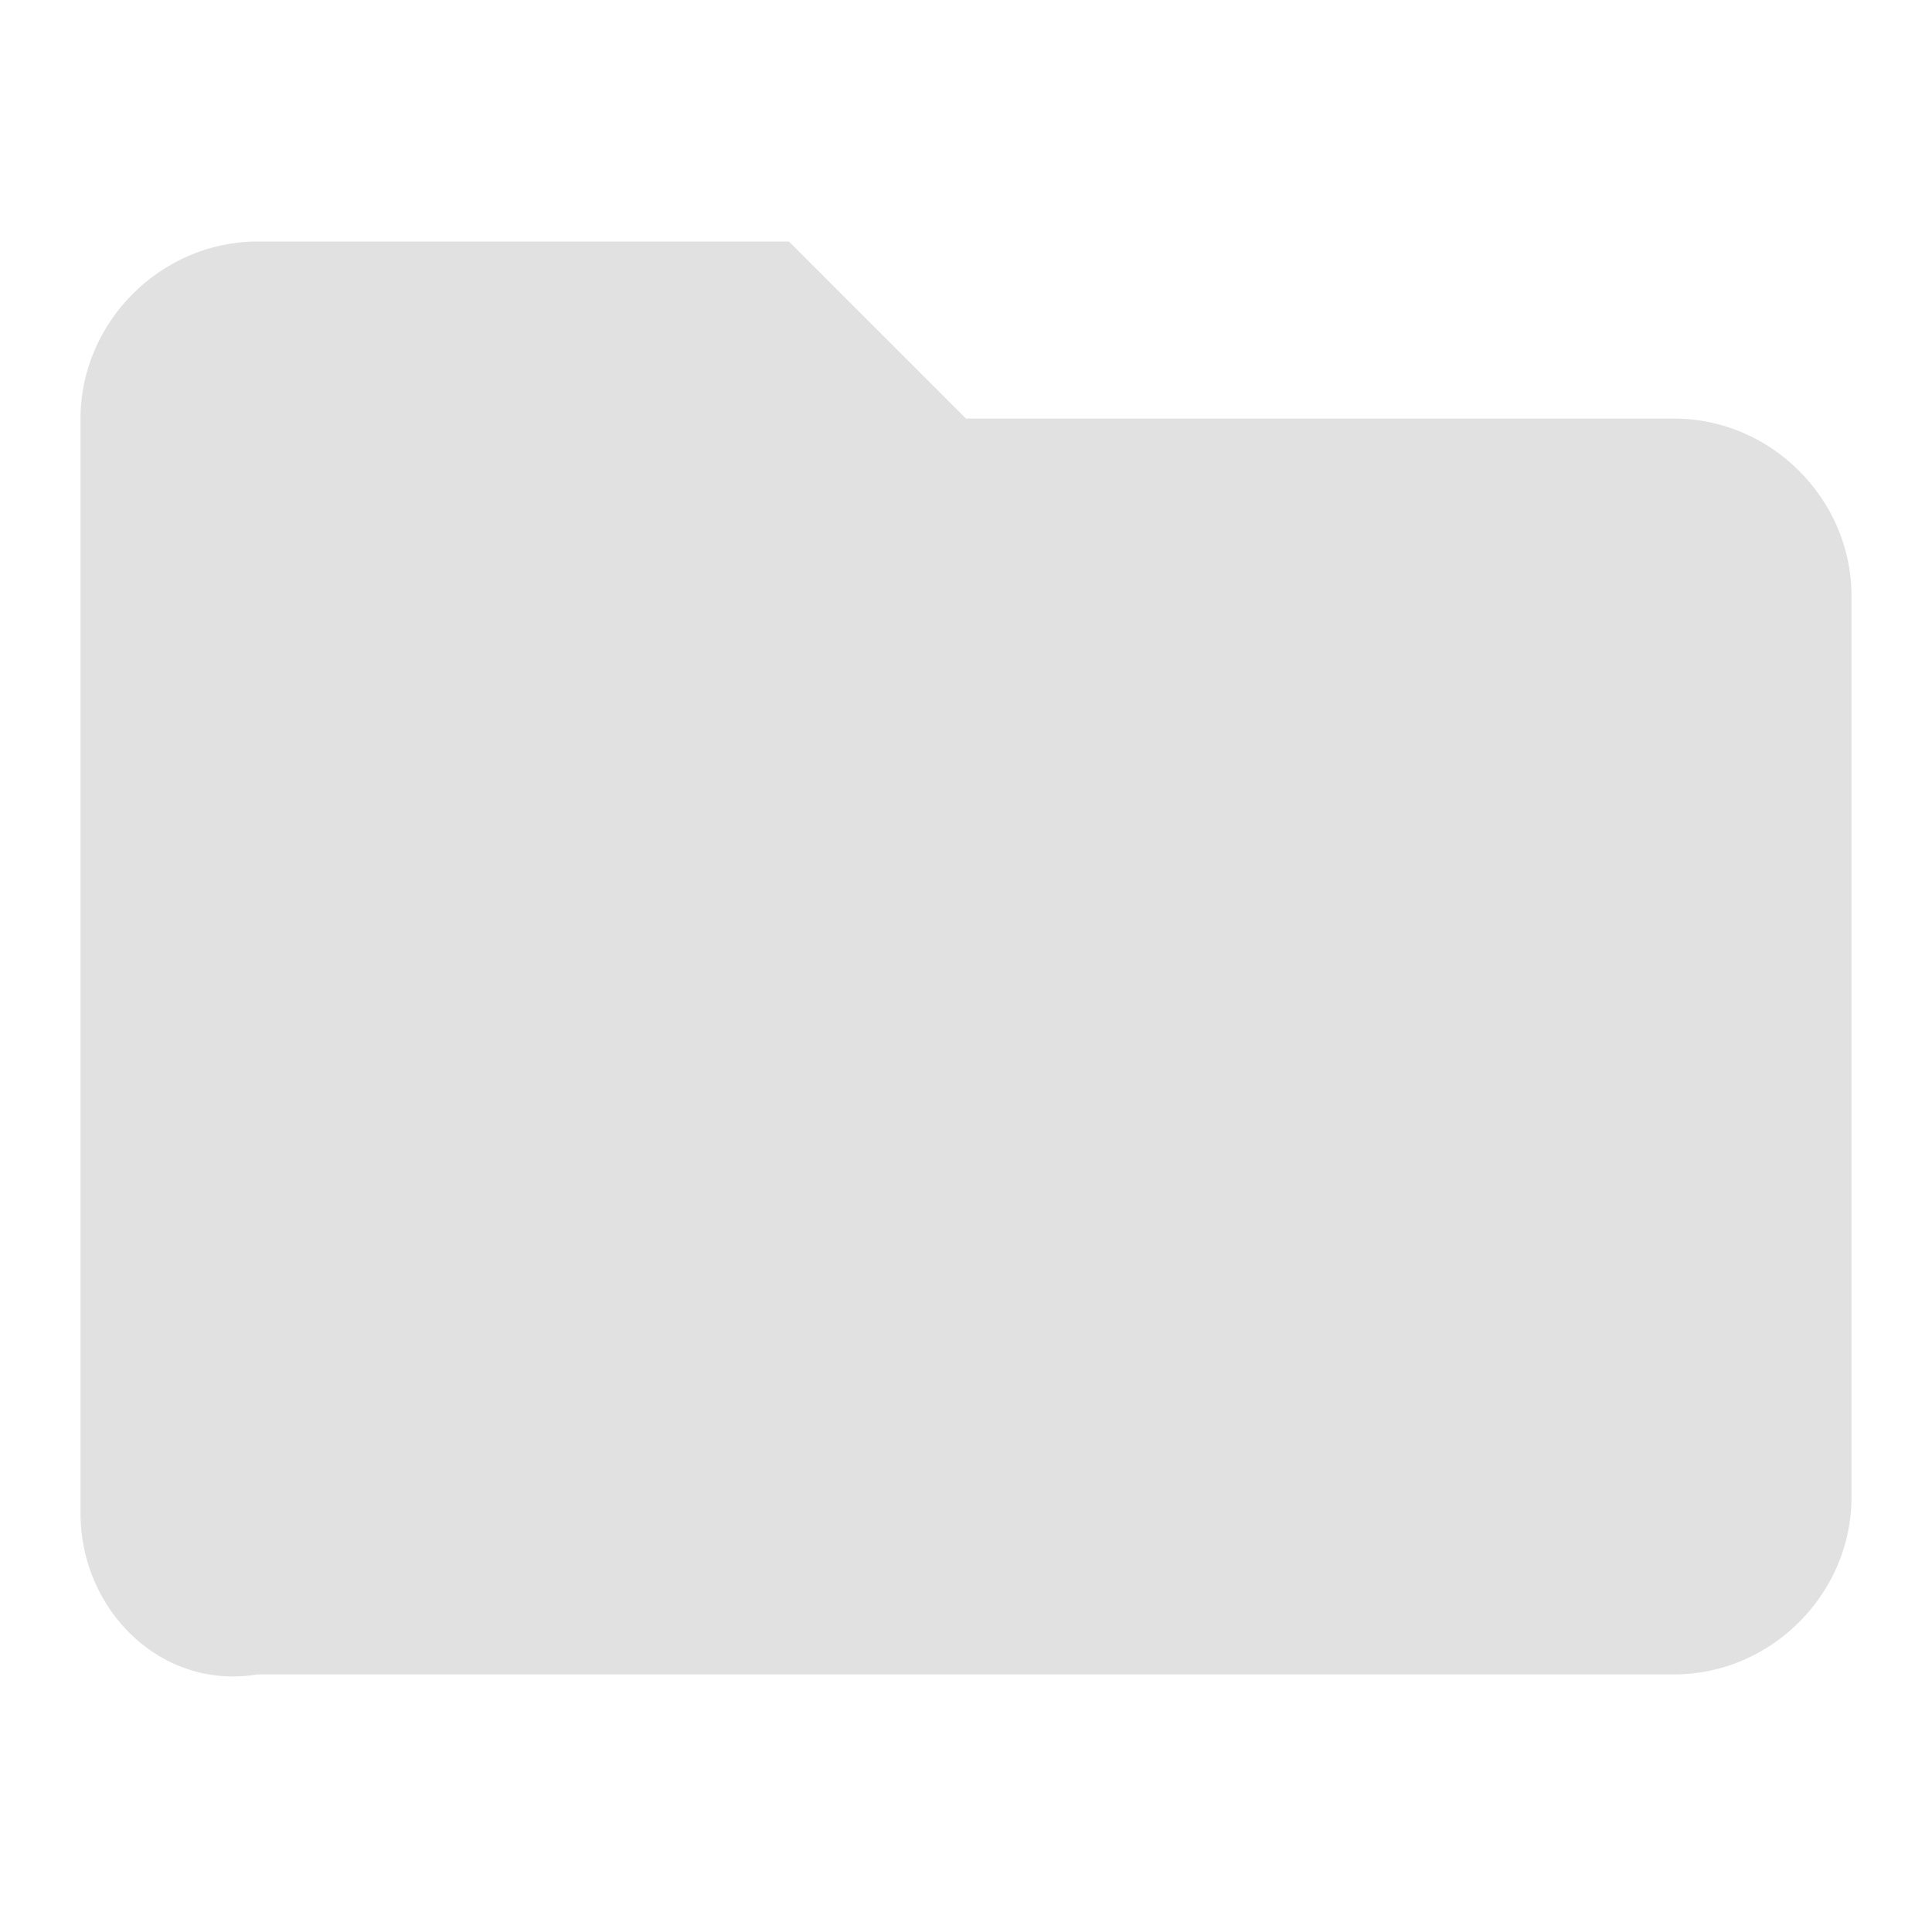
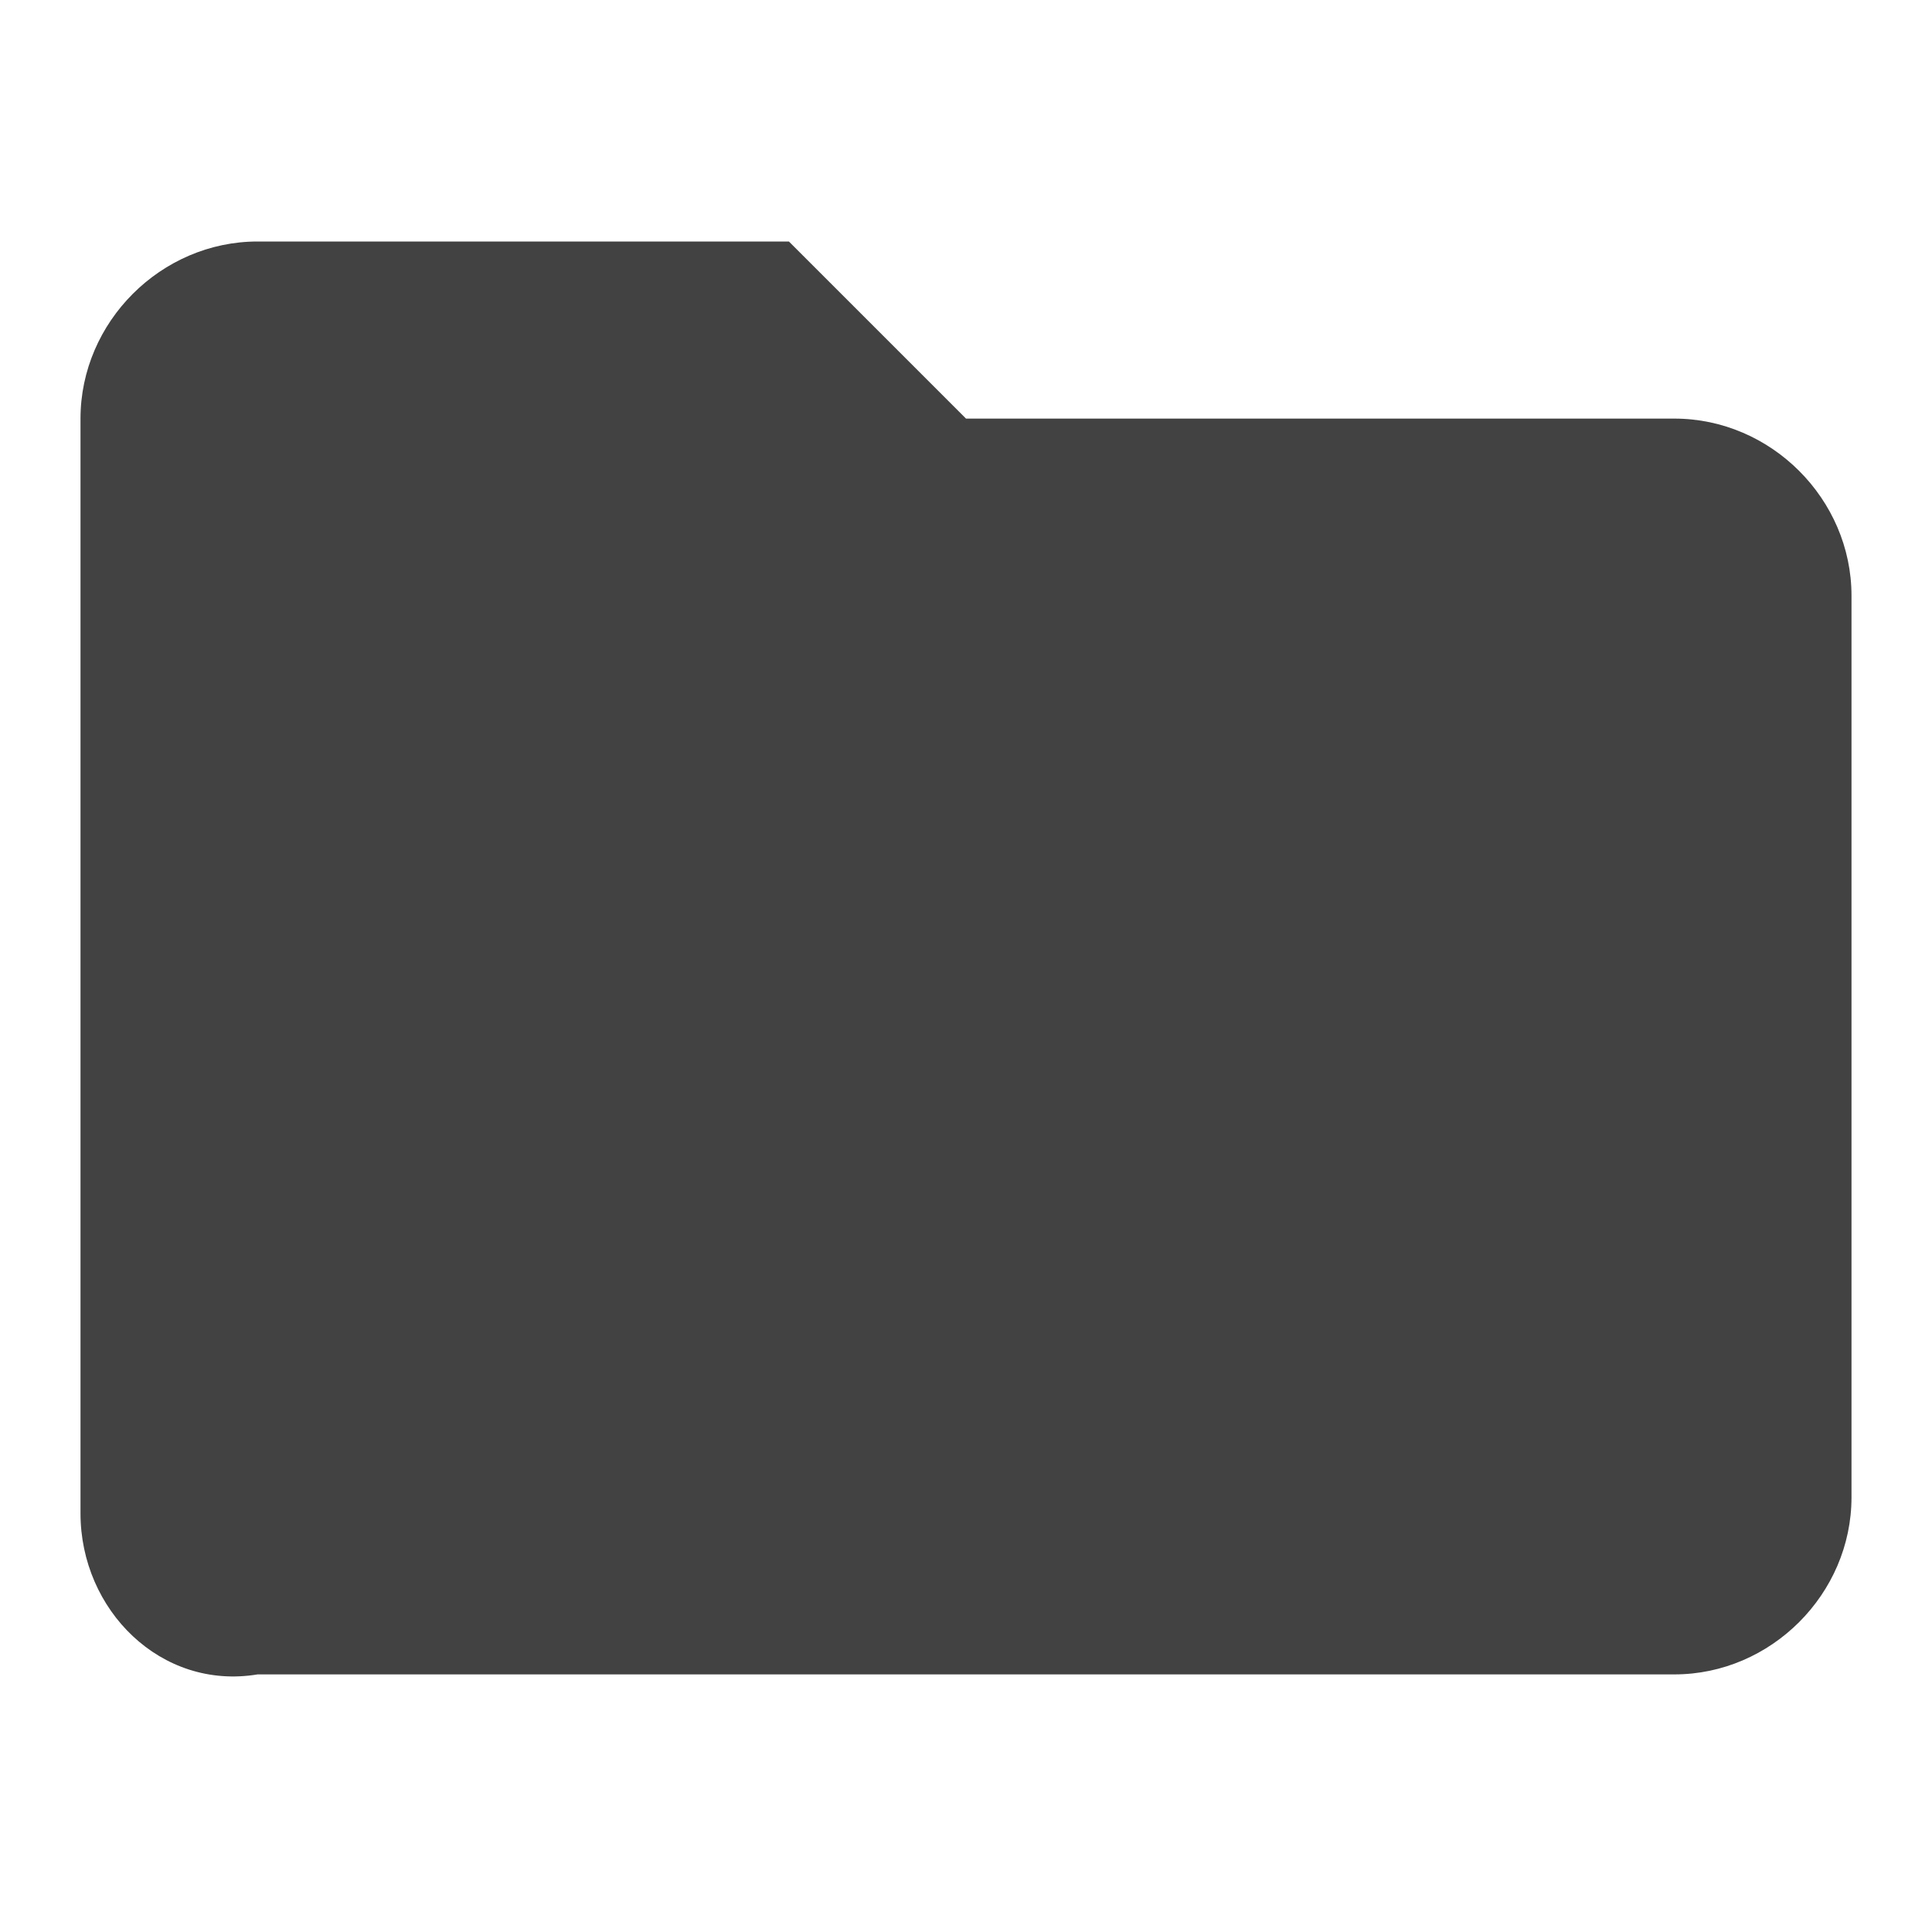
<svg xmlns="http://www.w3.org/2000/svg" id="Layer_1" viewBox="0 0 24 24">
-   <style>.st0{opacity:.16;fill:#424242;enable-background:new}</style>
+   <style>.st0{fill:#424242;enable-background:new}</style>
  <path class="st0" d="M9.8 3L12 5.2h8.8c1.2 0 2.2 1 2.2 2.2v11.2c0 1.2-1 2.2-2.2 2.2H3.2C2 21 1 20 1 18.8V5.2C1 4 2 3 3.2 3h6.6z" />
</svg>
